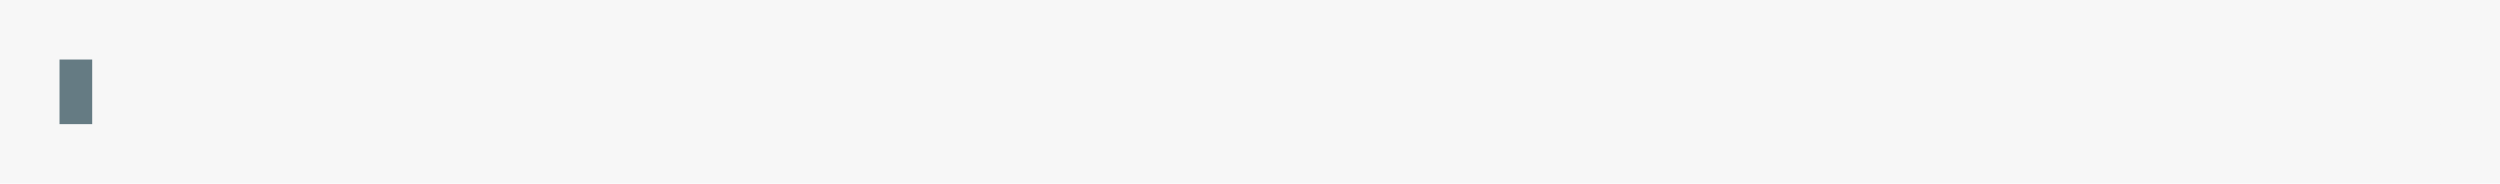
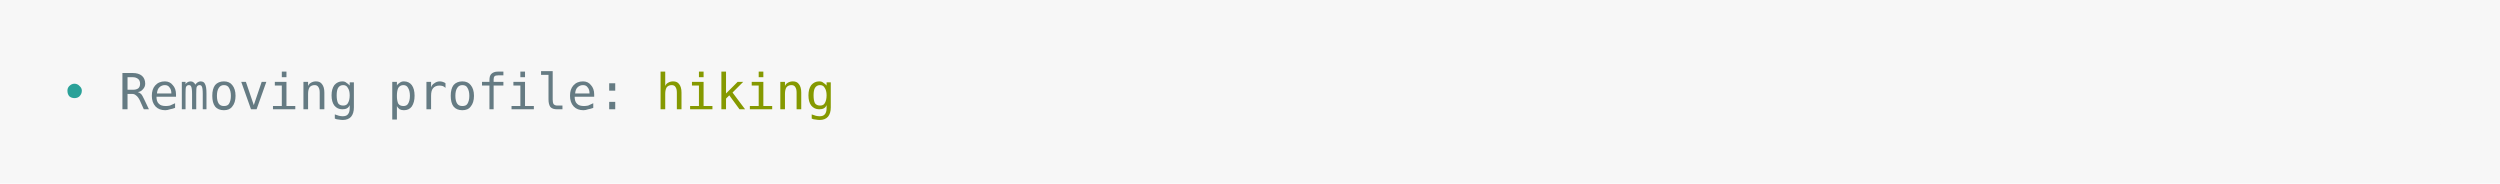
<svg xmlns="http://www.w3.org/2000/svg" xmlns:xlink="http://www.w3.org/1999/xlink" width="840" height="61.71">
  <rect width="840" height="61.71" rx="0" ry="0" class="a" />
  <svg height="21.71" viewBox="0 0 80 2.171" width="800" x="20" y="20">
-     <style>.a{fill:rgb(247,247,247)}.b{font-family:'Fira Code',Monaco,Consolas,Menlo,'Bitstream Vera Sans Mono','Powerline Symbols',monospace}.c{fill:rgb(42,161,152);white-space:pre}.d{fill:rgb(101,123,131);white-space:pre}.e{fill:rgb(133,153,0);white-space:pre}.f{fill:transparent}.g{fill:rgb(101,123,131)}.i{animation-duration:6.02s;animation-iteration-count:infinite;animation-name:h;animation-timing-function:steps(1,end)}@keyframes h{0%{transform:translateX(-0px)}0.3%{transform:translateX(-80px)}0.3%{transform:translateX(-160px)}100%{transform:translateX(-240px)}}</style>
+     <style>.a{fill:rgb(247,247,247)}.b{font-family:'Fira Code',Monaco,Consolas,Menlo,'Bitstream Vera Sans Mono','Powerline Symbols',monospace}.c{fill:transparent}.d{fill:rgb(42,161,152);white-space:pre}.e{fill:rgb(101,123,131);white-space:pre}.f{fill:rgb(133,153,0);white-space:pre}</style>
    <g font-family="'Fira Code',Monaco,Consolas,Menlo,'Bitstream Vera Sans Mono','Powerline Symbols',monospace" font-size="1.67" class="b">
      <defs>
-         <symbol id="1">
-           <text font-size="1.67" x="0" y="1.67" class="c">•</text>
-           <text font-size="1.67" x="2.004" y="1.67" class="d">Removing</text>
-           <text font-size="1.67" x="11.022" y="1.67" class="d">profile:</text>
-           <text font-size="1.67" x="20.04" y="1.67" class="e">hiking</text>
-         </symbol>
        <symbol id="a">
-           <rect height="1" width="80" x="0" y="0" class="f" />
-         </symbol>
-         <symbol id="b">
-           <rect height="2.171" width="1.102" class="g" />
+           <rect height="1" width="80" x="0" y="0" class="c" />
        </symbol>
      </defs>
      <rect height="2.171" width="80" class="a" />
-       <g class="i">
-         <svg x="0" y="0" width="320">
-           <svg x="0">
-             <use xlink:href="#a" />
-             <use xlink:href="#b" x="-0.004" y="0" />
-           </svg>
-           <svg x="80">
-             <use xlink:href="#a" />
-             <use xlink:href="#b" x="25.996" y="0" />
-             <use xlink:href="#1" y="0" />
-           </svg>
-           <svg x="160">
-             <use xlink:href="#a" />
-             <use xlink:href="#b" x="25.996" y="0" />
-             <use xlink:href="#1" y="0" />
-           </svg>
-           <svg x="240">
-             <use xlink:href="#a" />
-             <use xlink:href="#b" x="25.996" y="0" />
-             <use xlink:href="#1" y="0" />
-           </svg>
+       <svg x="0" y="0" width="80">
+         <svg x="0">
+           <use xlink:href="#a" />
+           <text font-size="1.67" x="0" y="1.67" class="d">•</text>
+           <text font-size="1.67" x="2.004" y="1.67" class="e">Removing</text>
+           <text font-size="1.67" x="11.022" y="1.67" class="e">profile:</text>
+           <text font-size="1.67" x="20.04" y="1.67" class="f">hiking</text>
        </svg>
-       </g>
+       </svg>
    </g>
  </svg>
</svg>
